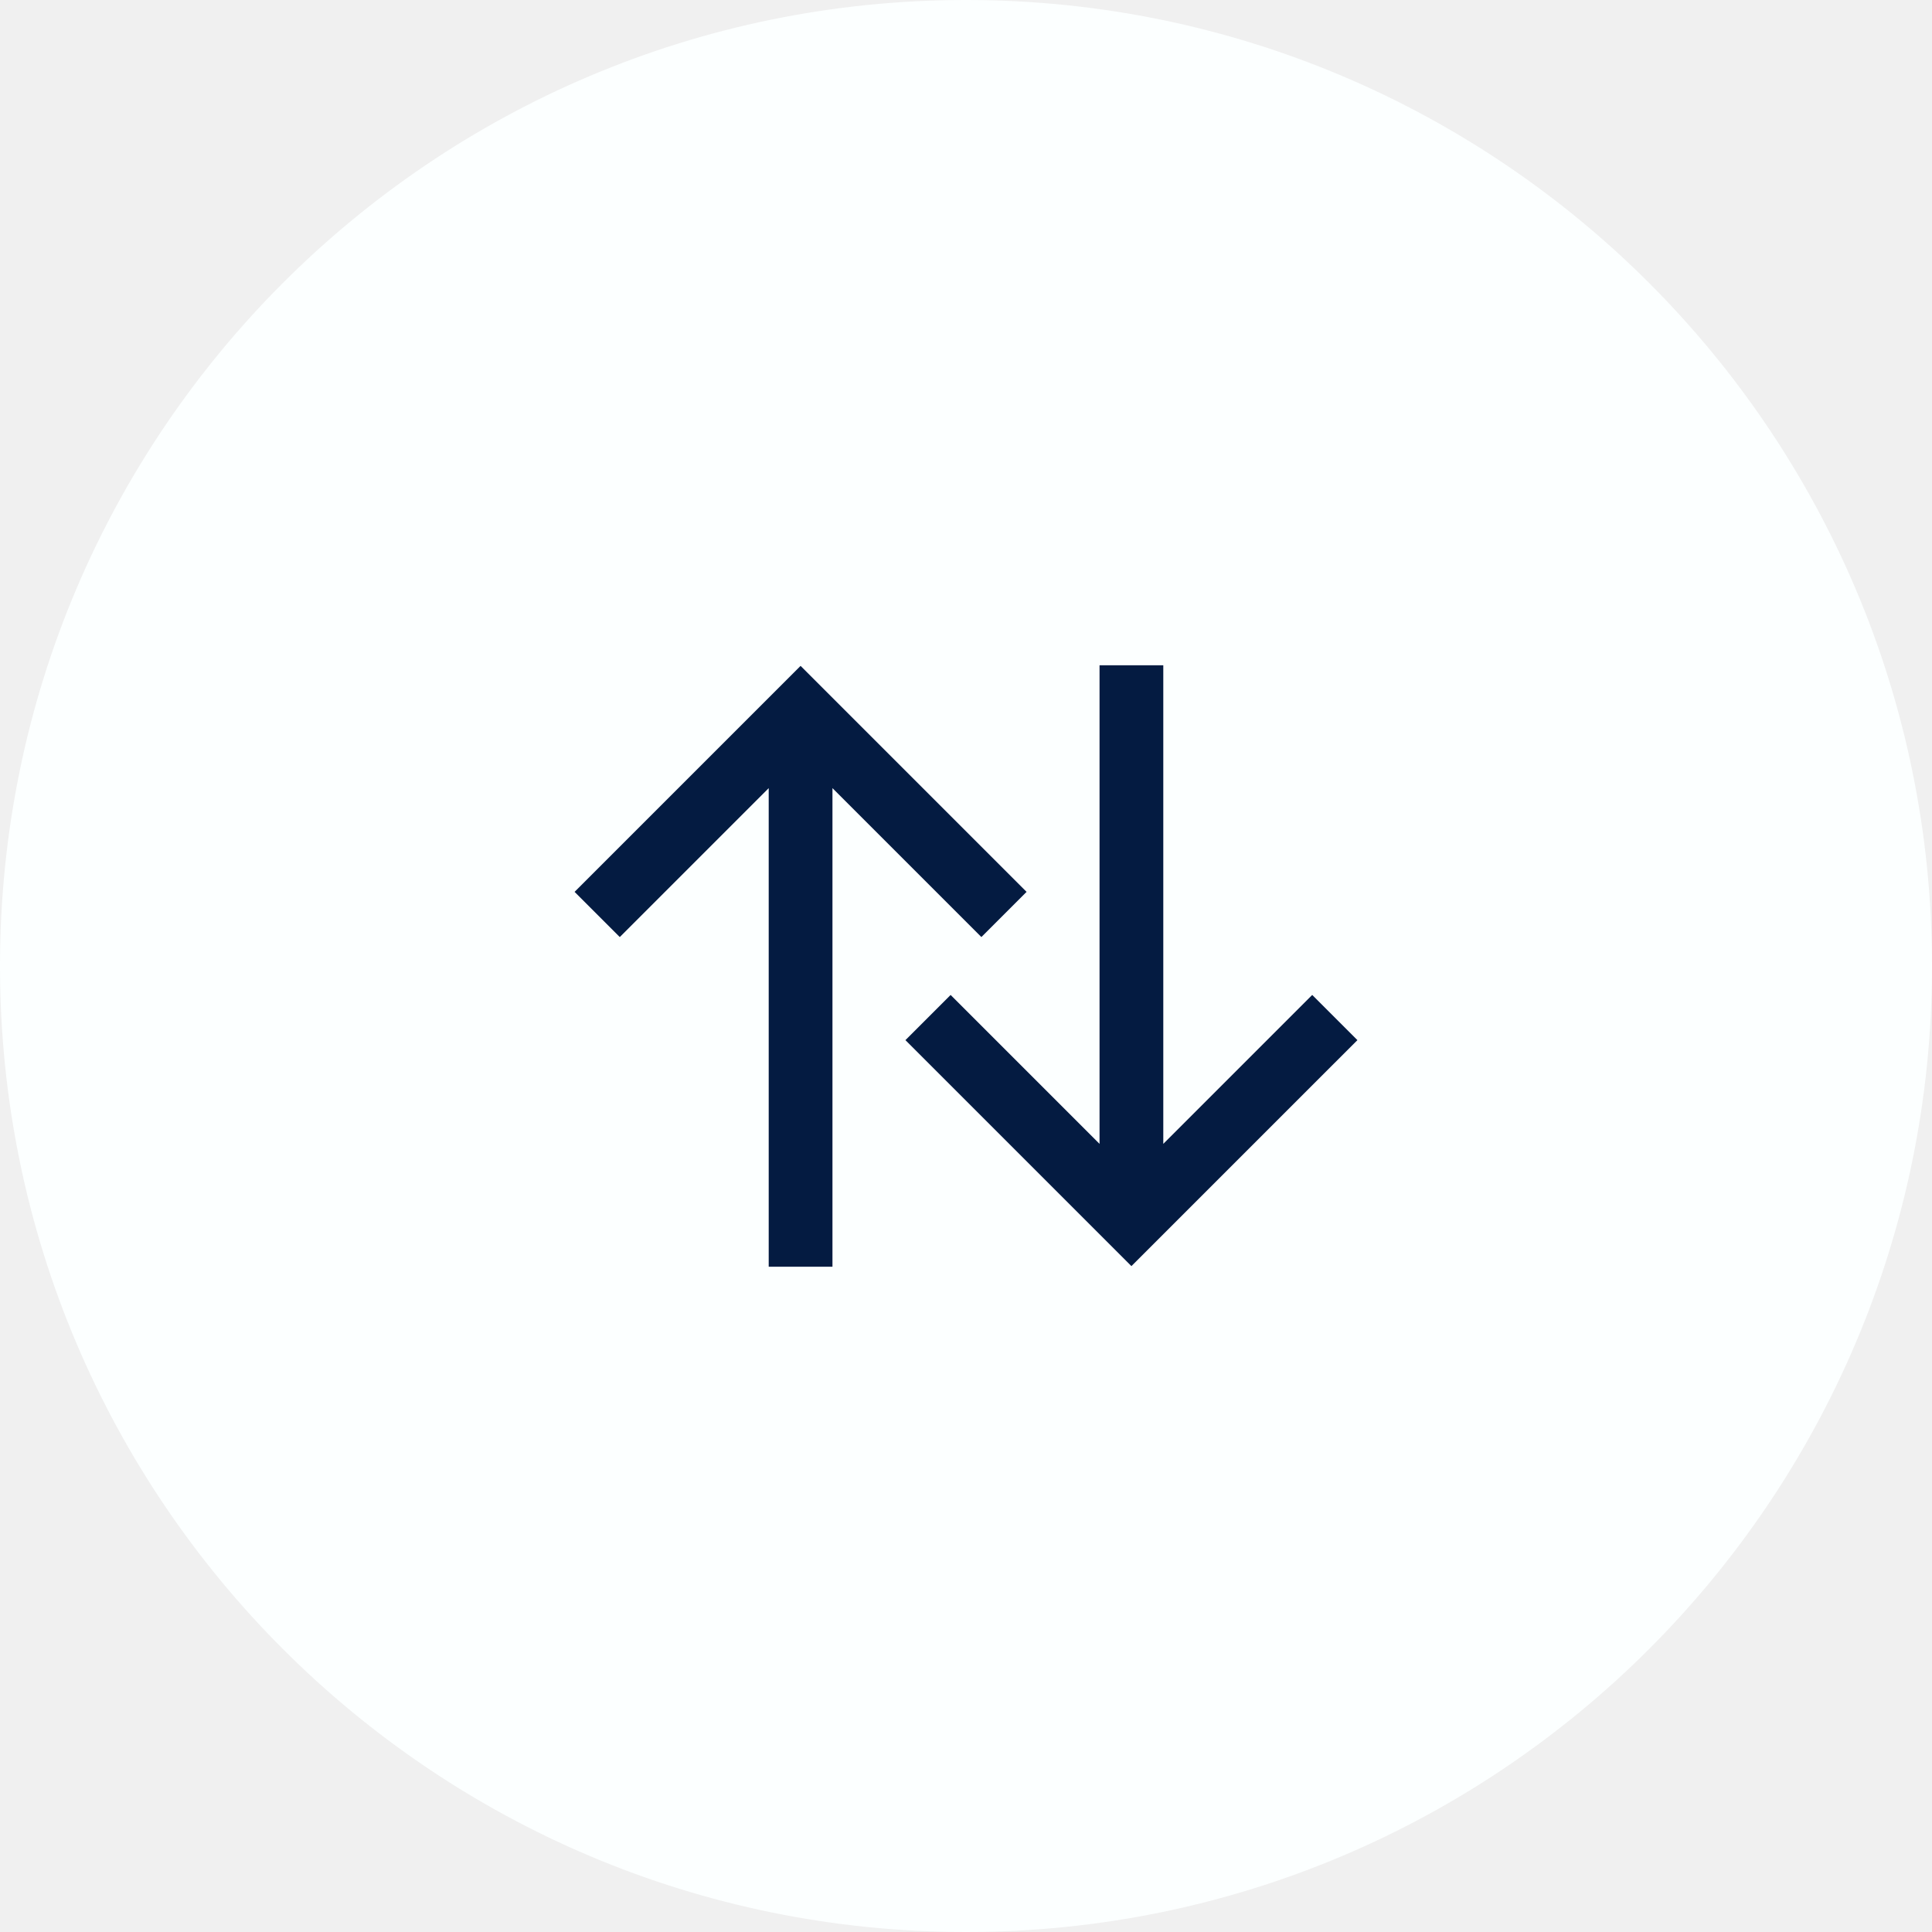
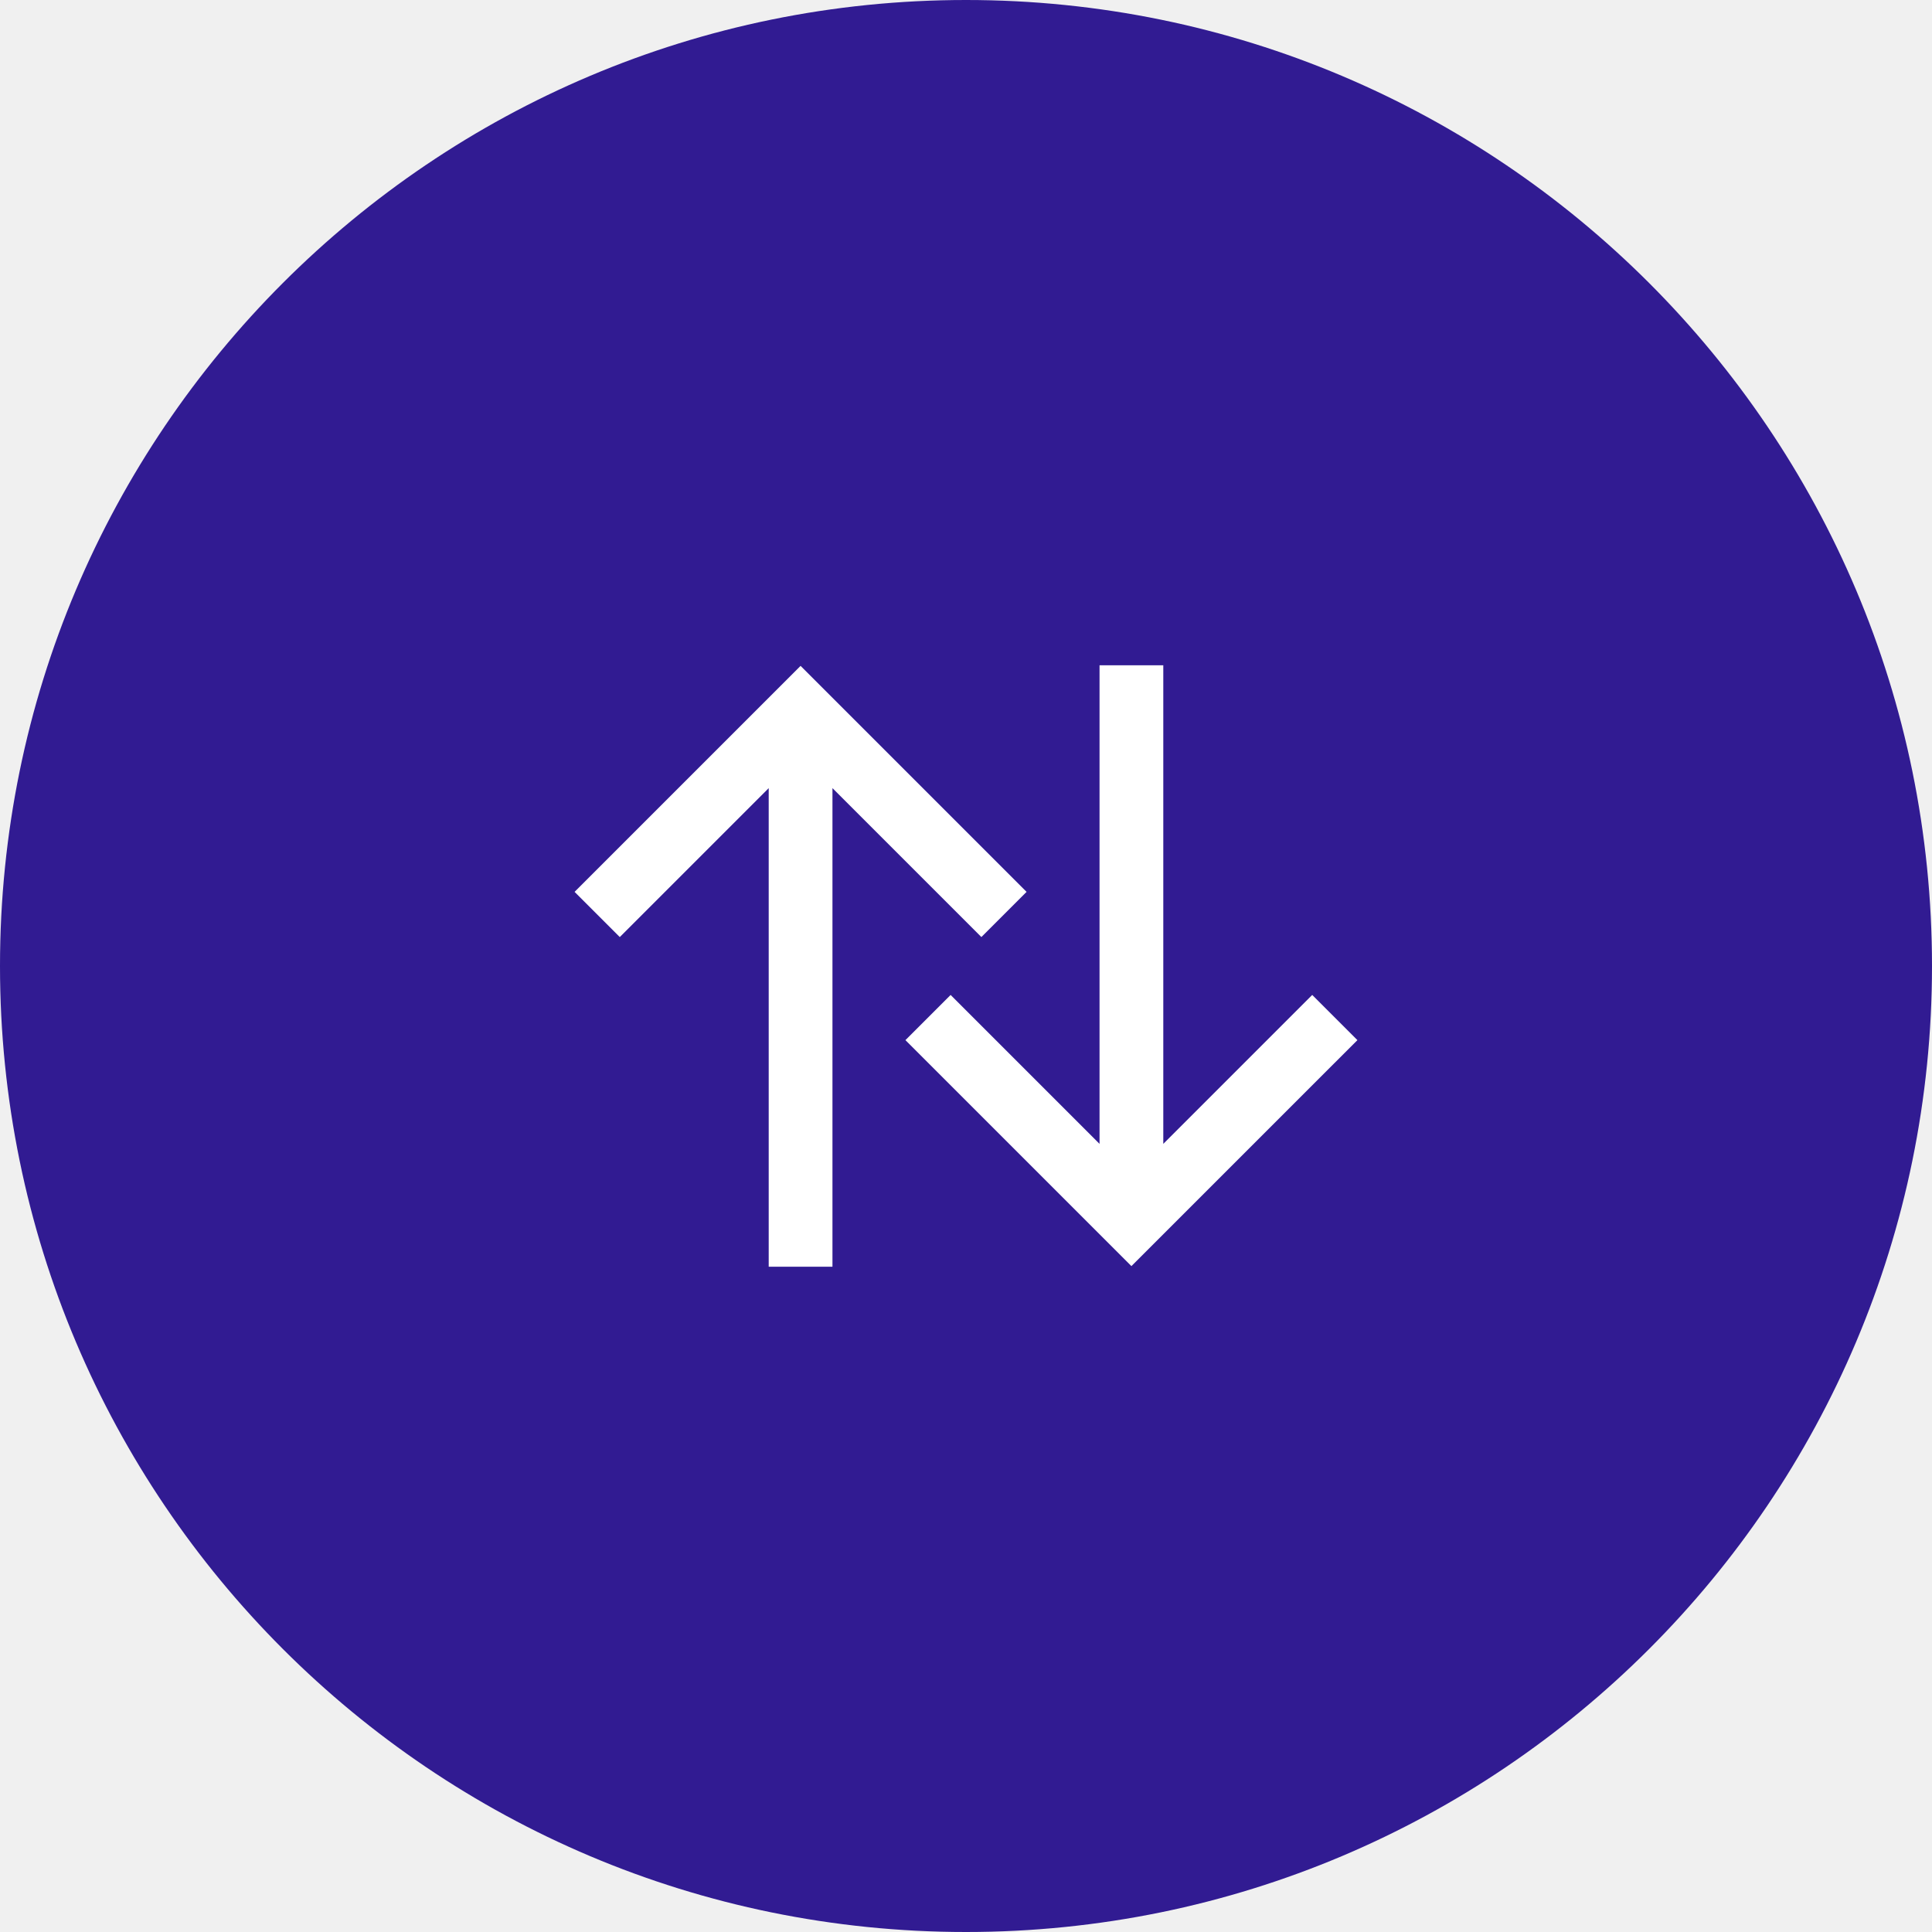
<svg xmlns="http://www.w3.org/2000/svg" version="1.1" width="31.64" height="31.64" viewBox="0 0 31.64 31.64" id="svg4">
  <defs id="defs8" />
-   <circle style="opacity:1;fill:#fcffff;fill-opacity:1;stroke:none;stroke-width:57.097;stroke-miterlimit:4;stroke-dasharray:none;stroke-opacity:0" id="path817" cx="15.82" cy="15.82" r="15.82" />
-   <path d="m 13.633,20.745 h -1.044 v -7.838 l -2.439,2.439 -0.74,-0.74 3.701,-3.701 3.701,3.701 -0.74,0.74 -2.439,-2.439 z" id="path2" style="fill:#041b41;fill-opacity:1;stroke-width:0.523" />
-   <path d="m 18.007,10.895 h 1.044 v 7.838 l 2.439,-2.439 0.74,0.74 -3.701,3.701 -3.701,-3.701 0.74,-0.74 2.439,2.439 z" id="path2-6" style="fill:#041b41;fill-opacity:1;stroke-width:0.523" />
+   <circle style="opacity:1;fill:#311b92;fill-opacity:1;stroke:none;stroke-width:57.097;stroke-miterlimit:4;stroke-dasharray:none;stroke-opacity:0" id="path817" cx="15.82" cy="15.82" r="15.82" />
+   <path d="m 13.633,20.745 h -1.044 v -7.838 l -2.439,2.439 -0.74,-0.74 3.701,-3.701 3.701,3.701 -0.74,0.74 -2.439,-2.439 z" id="path2" style="fill:#ffffff;fill-opacity:1;stroke-width:0.523" />
+   <path d="m 18.007,10.895 h 1.044 v 7.838 l 2.439,-2.439 0.74,0.74 -3.701,3.701 -3.701,-3.701 0.74,-0.74 2.439,2.439 z" id="path2-6" style="fill:#ffffff;fill-opacity:1;stroke-width:0.523" />
</svg>
